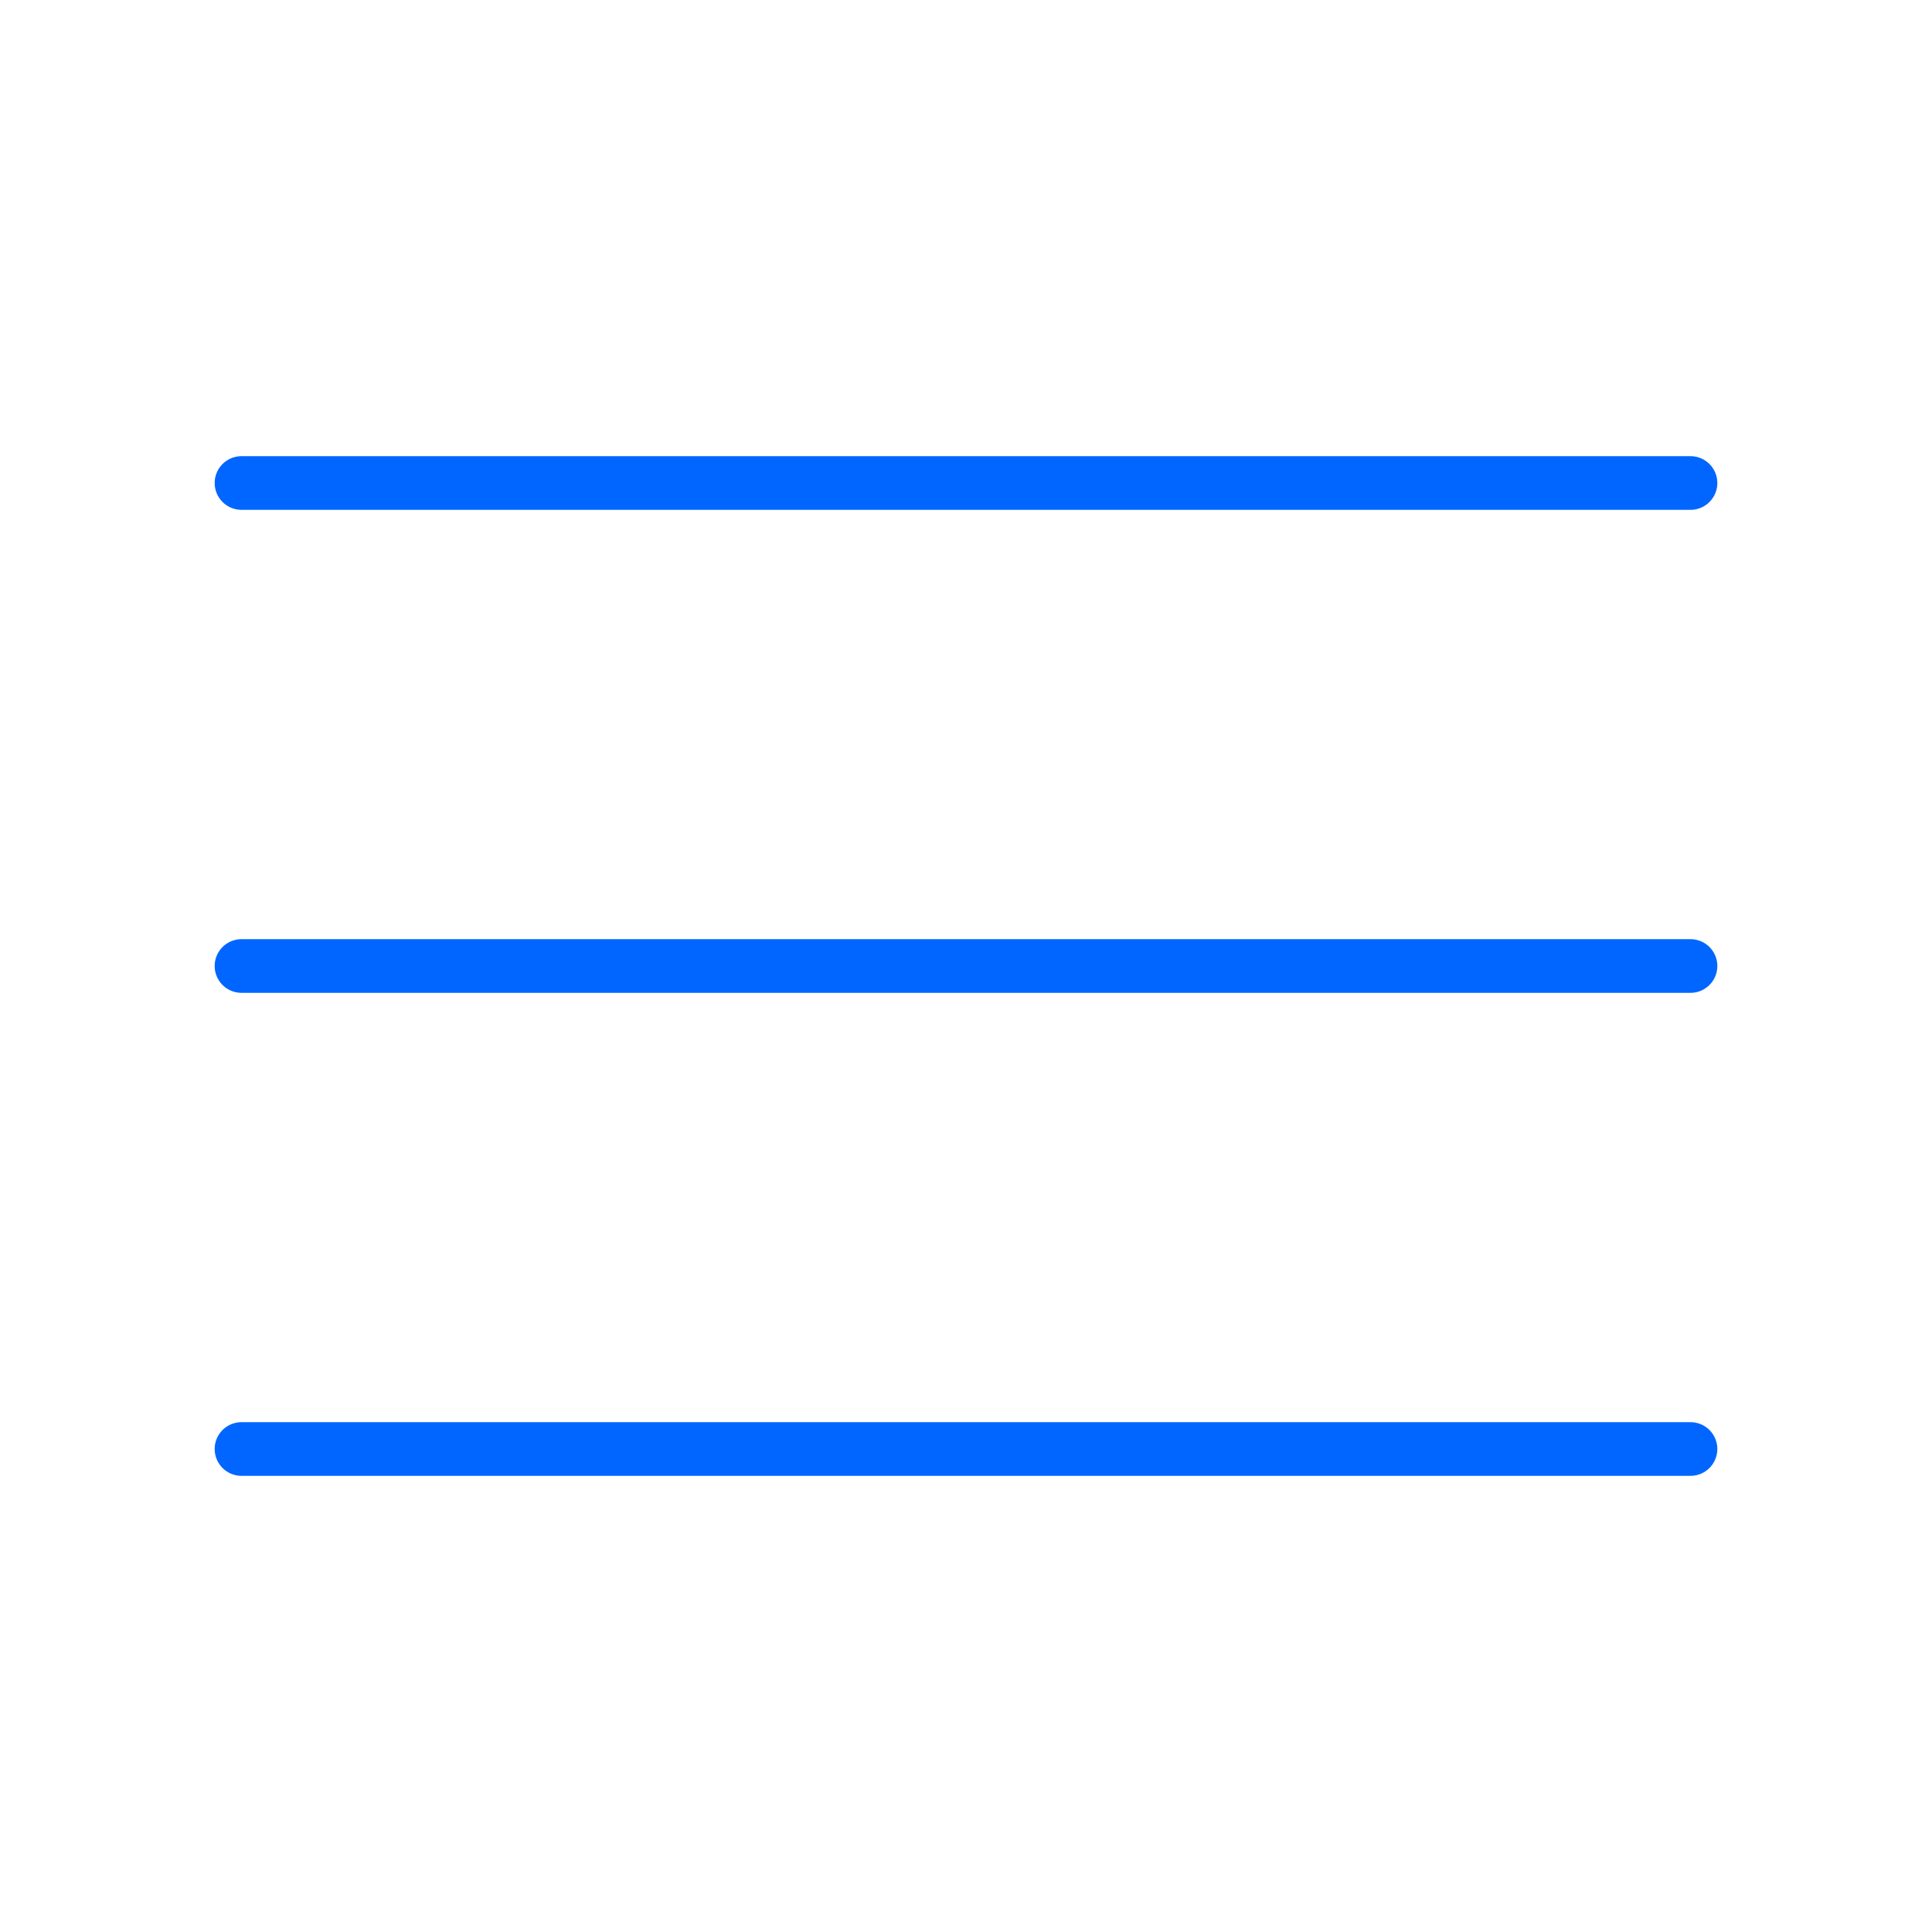
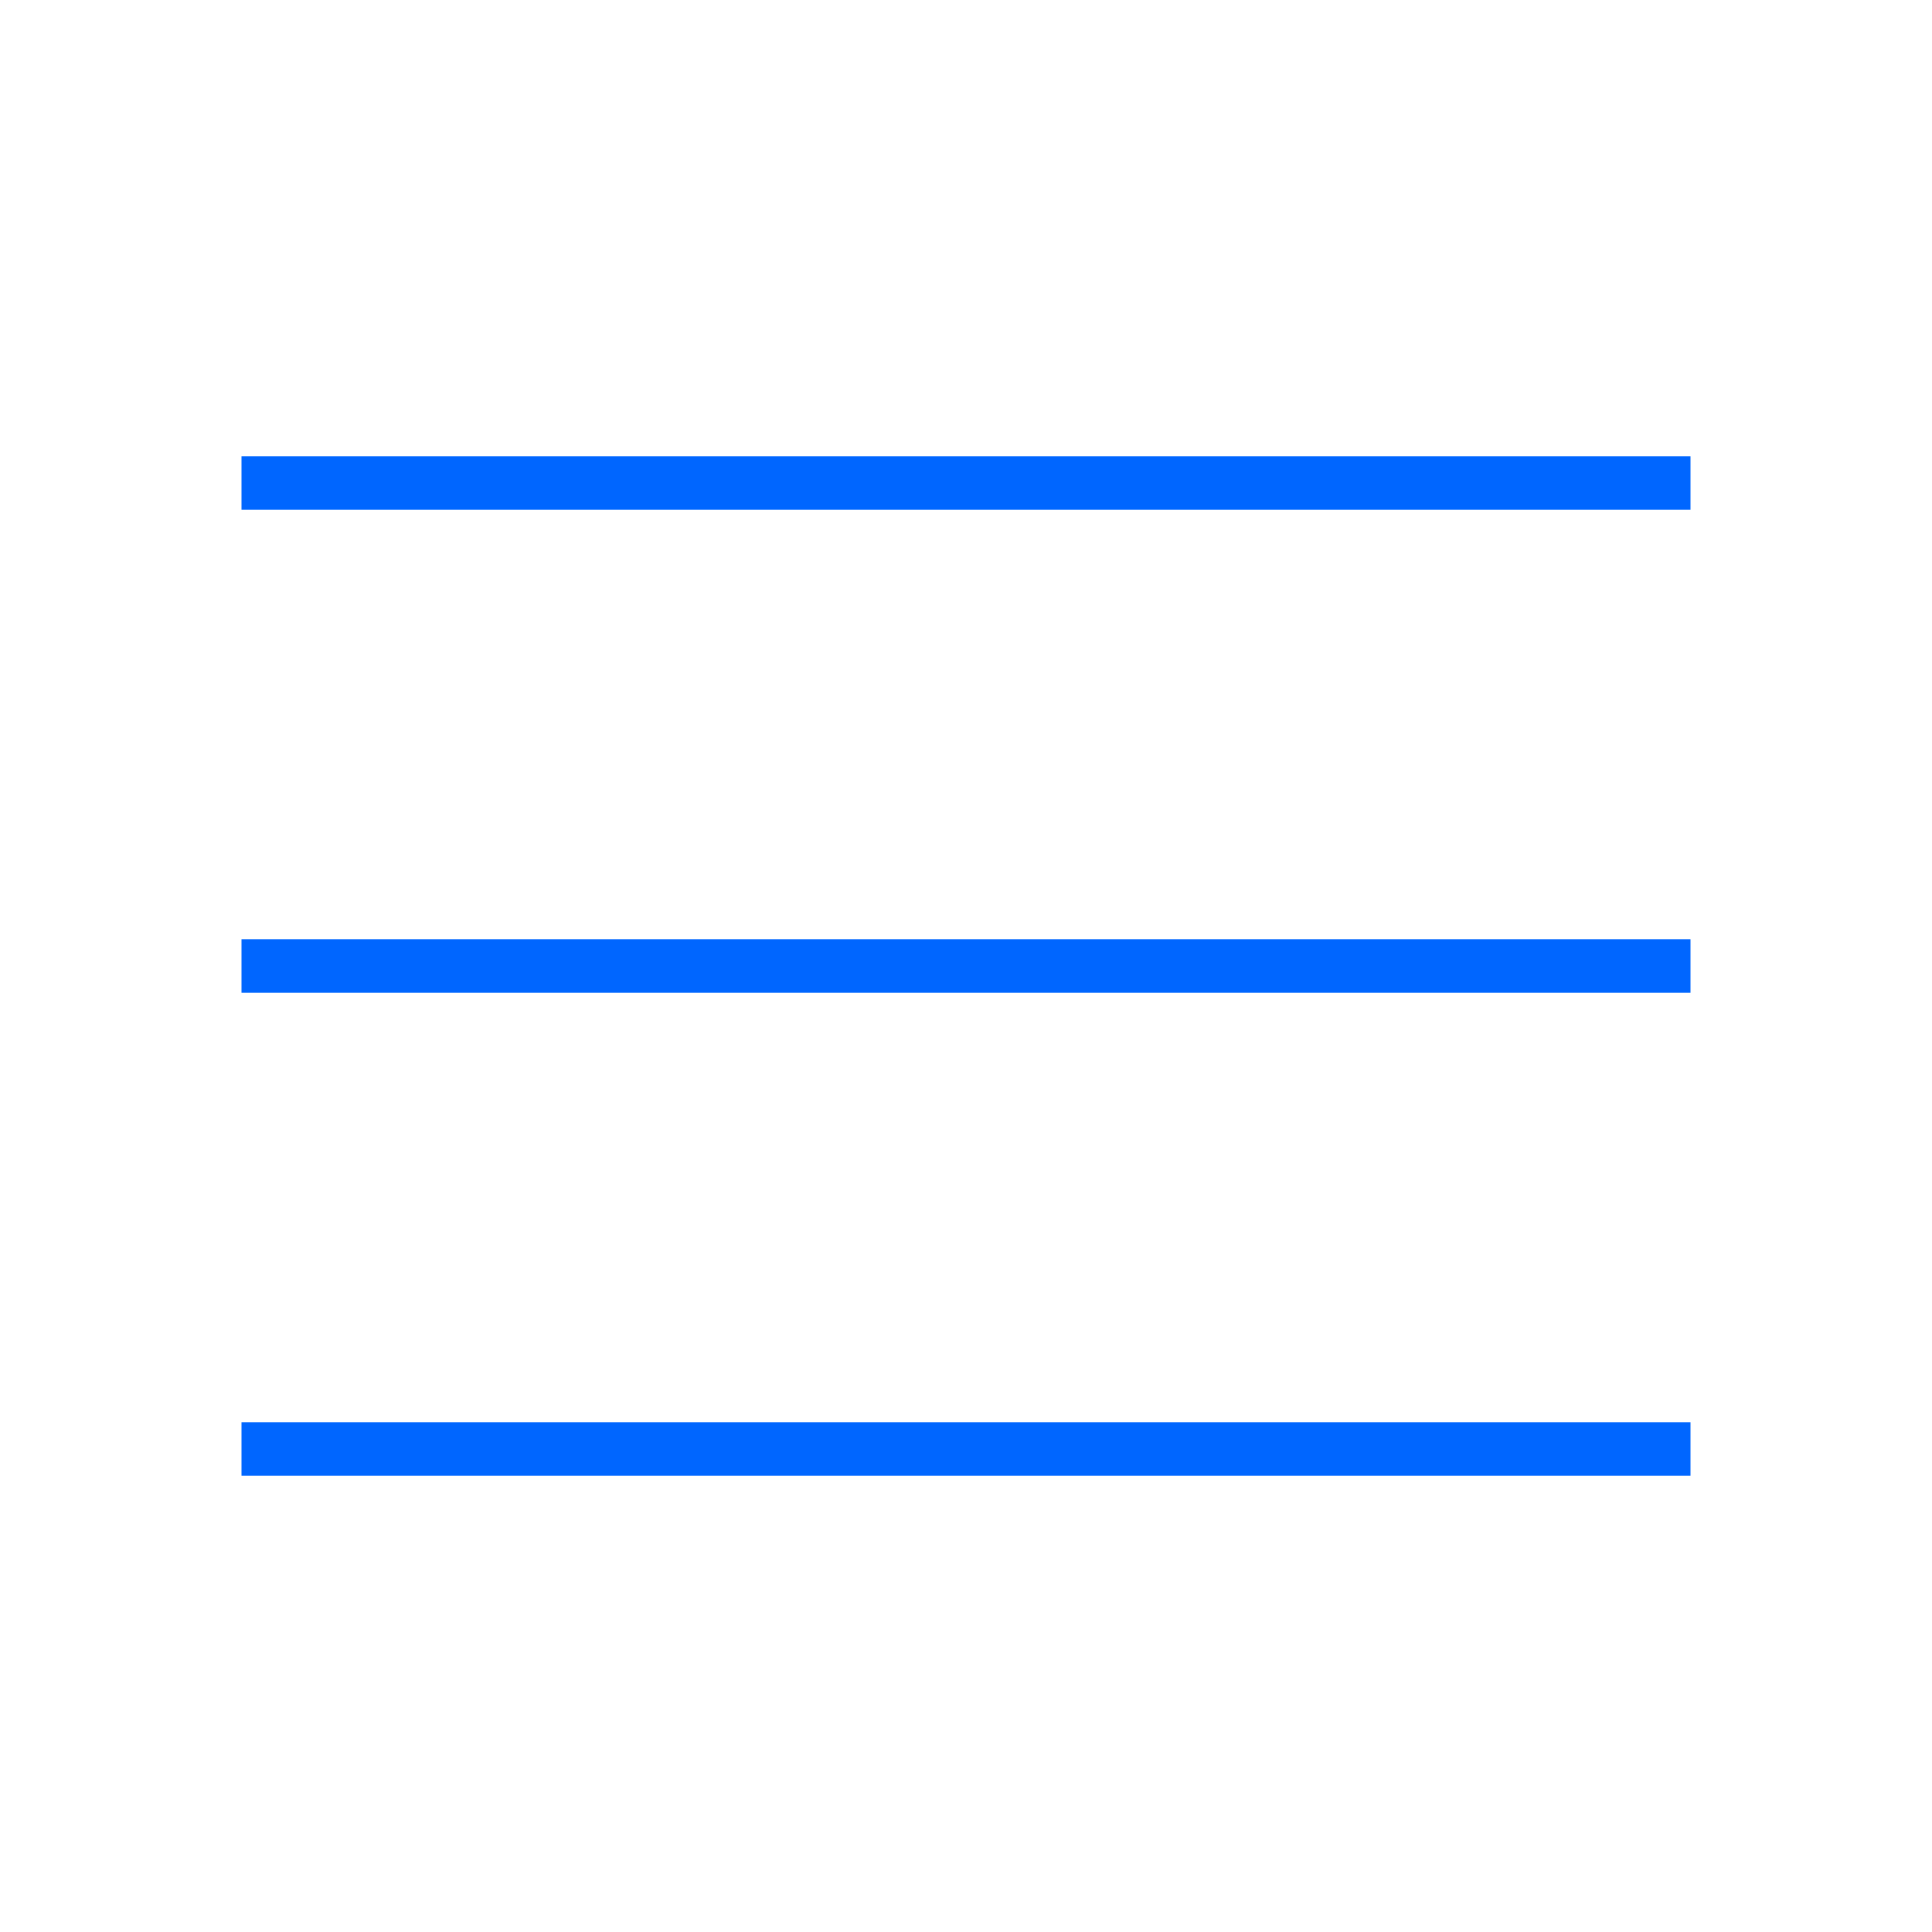
<svg xmlns="http://www.w3.org/2000/svg" width="36" height="36" viewBox="0 0 36 36" fill="none">
-   <path d="M4.5 18H31.5" stroke="#0066FF" strokeWidth="3" stroke-linecap="round" stroke-linejoin="round" />
-   <path d="M4.5 9H31.5" stroke="#0066FF" strokeWidth="3" stroke-linecap="round" stroke-linejoin="round" />
-   <path d="M4.5 27H31.5" stroke="#0066FF" strokeWidth="3" stroke-linecap="round" stroke-linejoin="round" />
+   <path d="M4.5 18H31.5" stroke="#0066FF" strokeWidth="3" strokeLinecap="round" strokeLinejoin="round" />
+   <path d="M4.5 9H31.5" stroke="#0066FF" strokeWidth="3" strokeLinecap="round" strokeLinejoin="round" />
+   <path d="M4.5 27H31.5" stroke="#0066FF" strokeWidth="3" strokeLinecap="round" strokeLinejoin="round" />
</svg>
